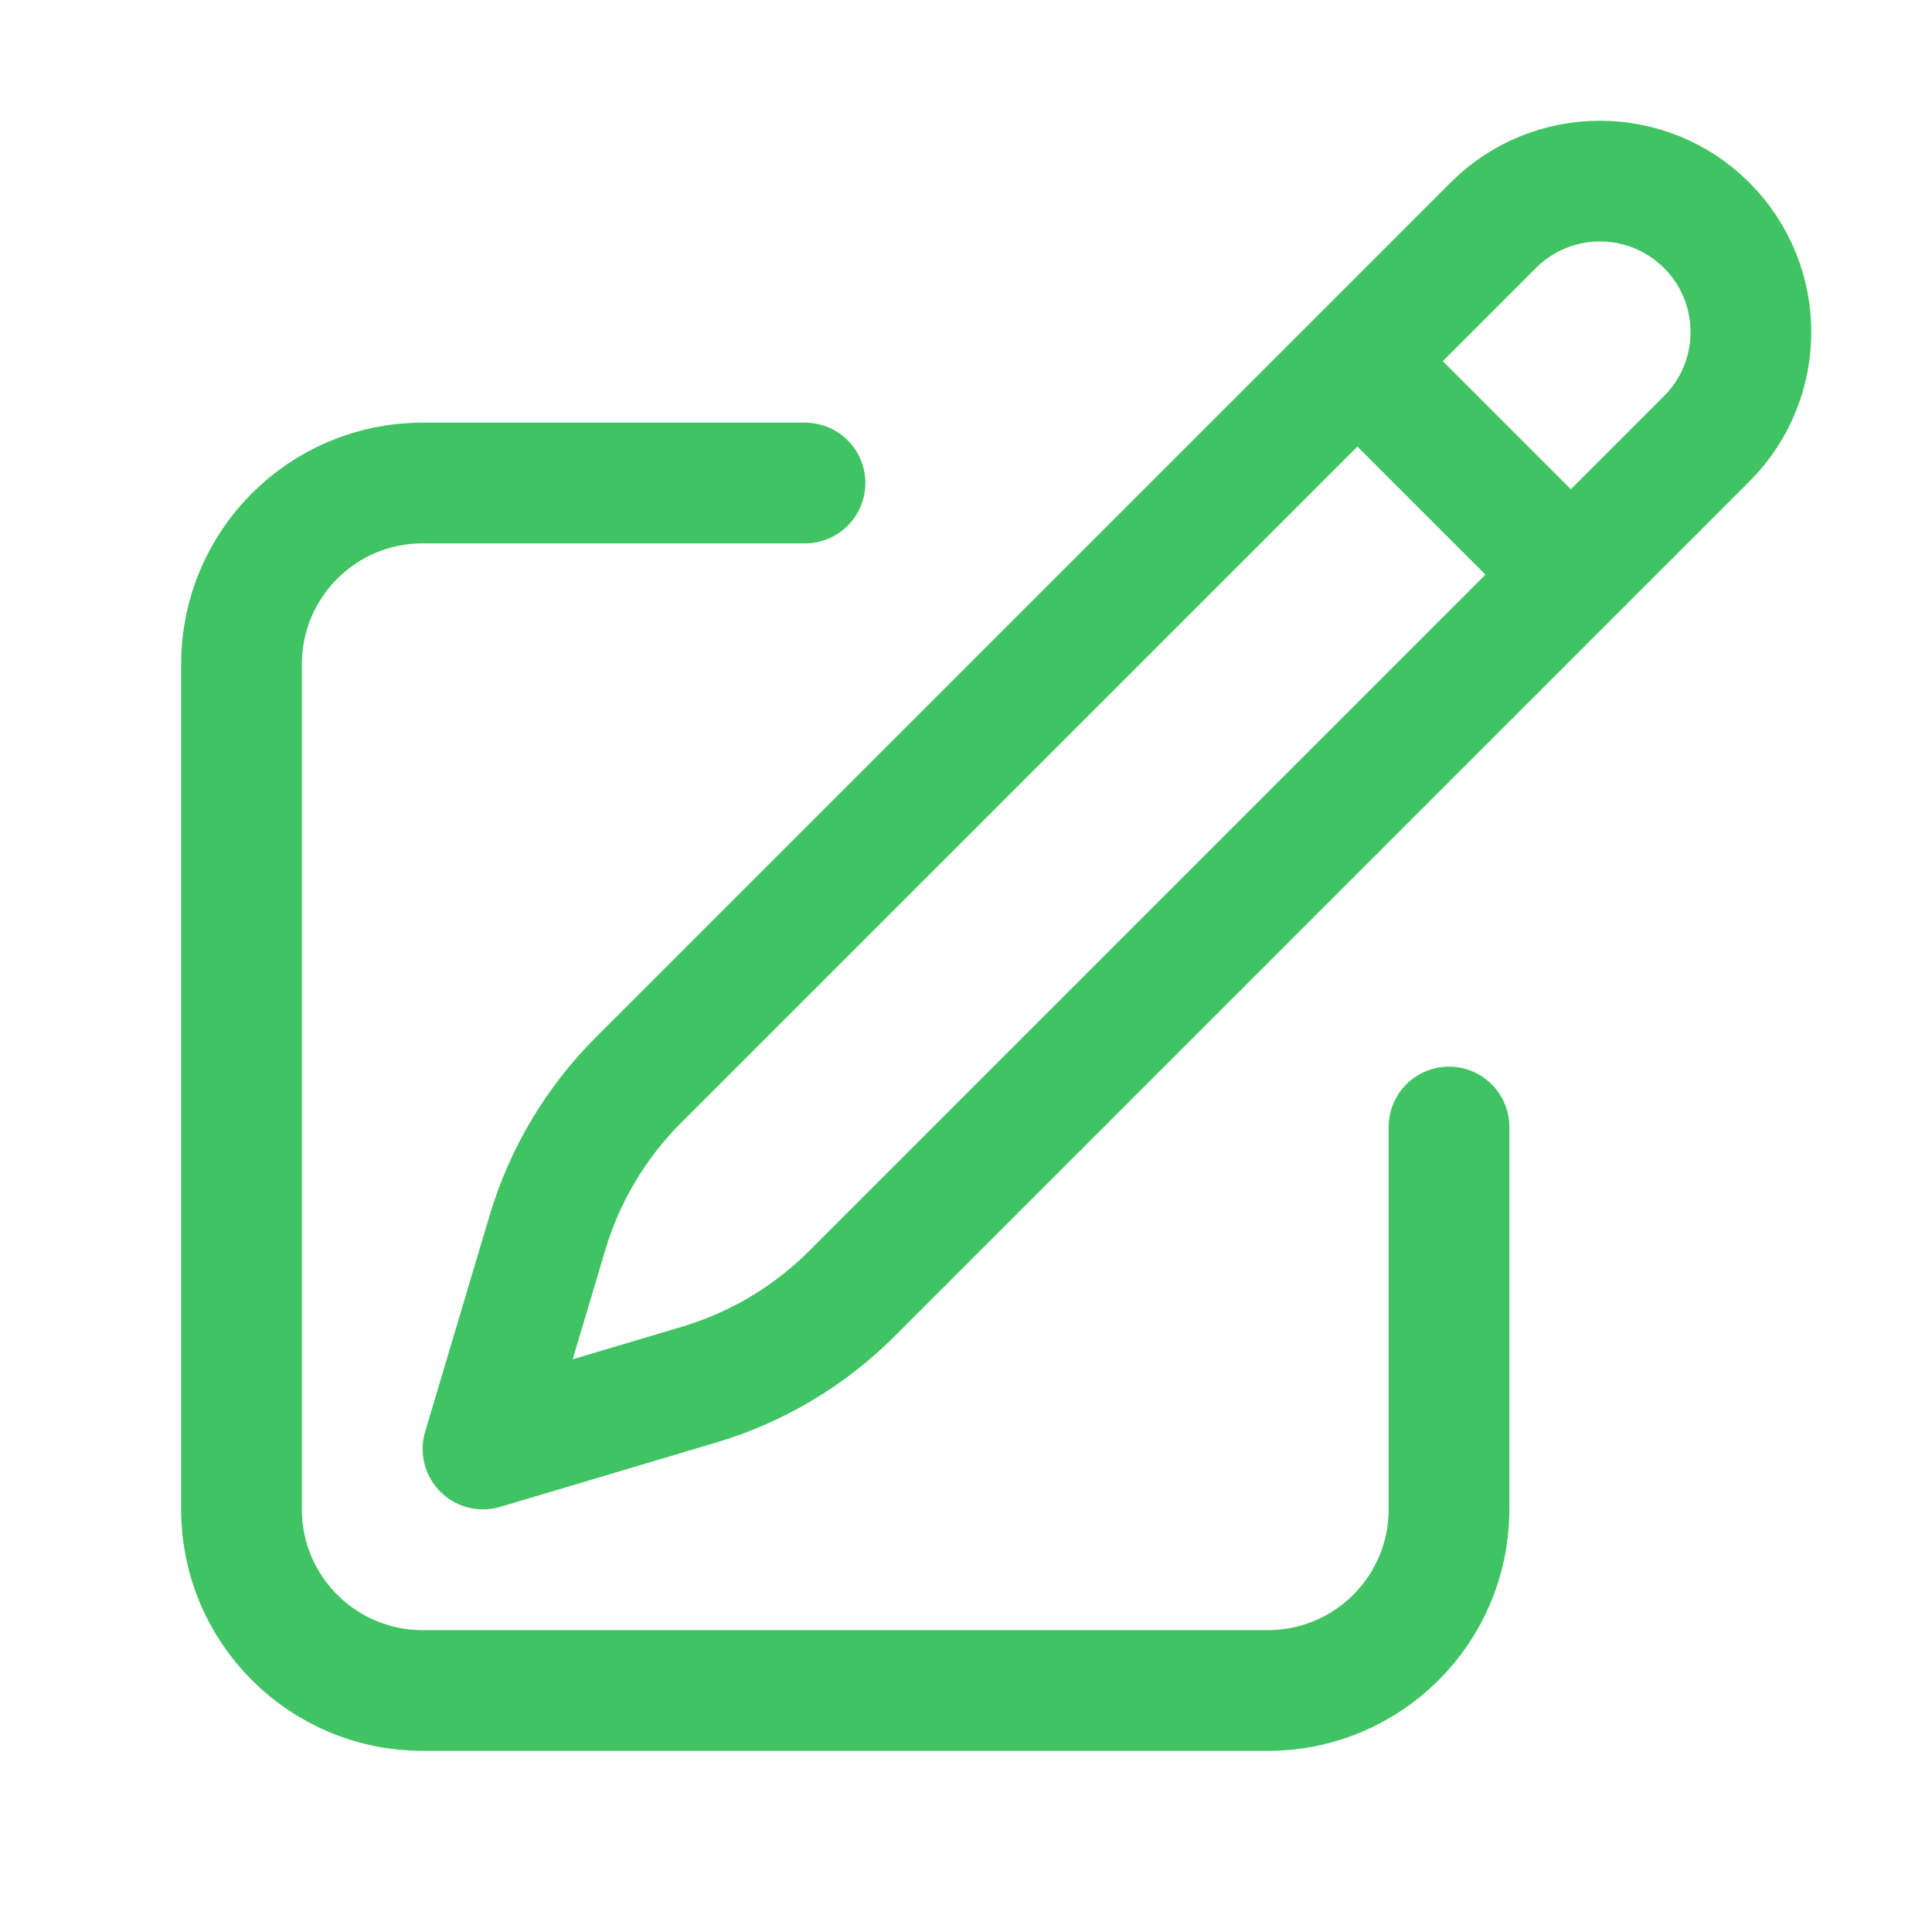
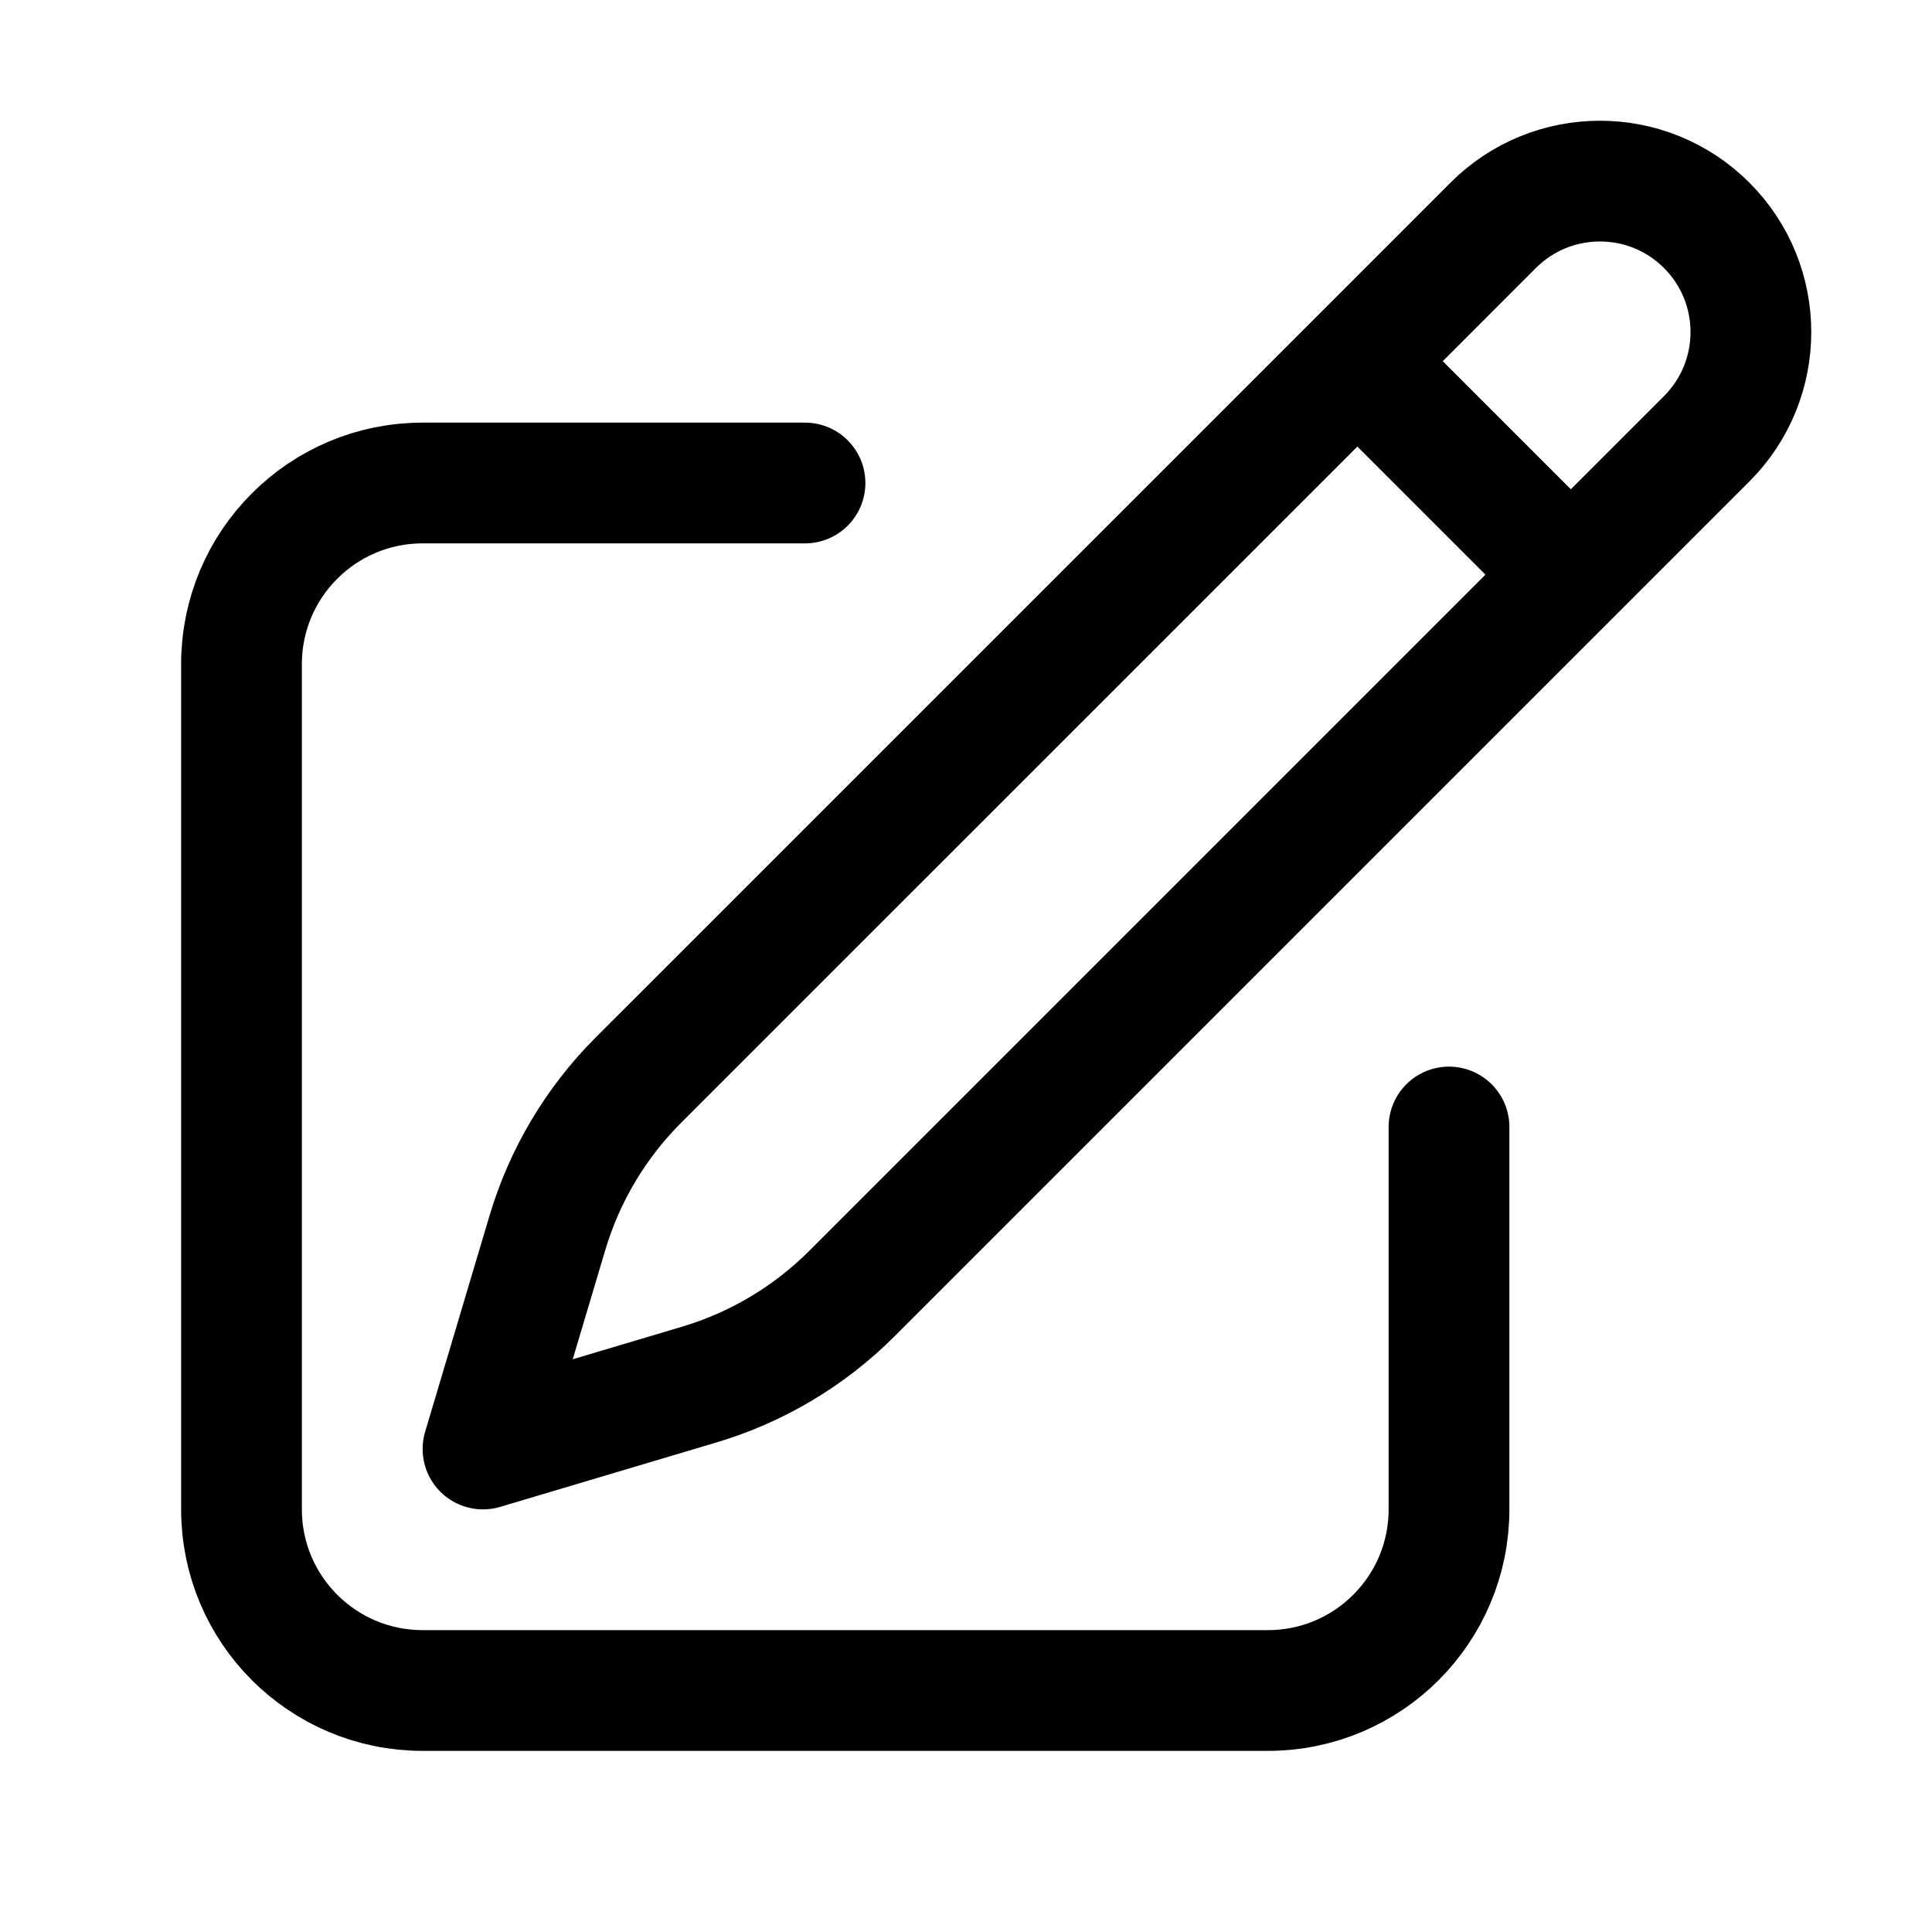
- <svg xmlns="http://www.w3.org/2000/svg" width="24" height="24" fill="none" viewBox="0 0 24 24" stroke-width="1.5" stroke="#40c463" class="size-6">
+ <svg xmlns="http://www.w3.org/2000/svg" width="24" height="24" fill="none" viewBox="0 0 24 24" stroke-width="1.5" stroke="currentColor" class="size-6">
  <path stroke-linecap="round" stroke-linejoin="round" d="m16.862 4.487 1.687-1.688a1.875 1.875 0 1 1 2.652 2.652L10.582 16.07a4.5 4.5 0 0 1-1.897 1.13L6 18l.8-2.685a4.5 4.5 0 0 1 1.13-1.897l8.932-8.931Zm0 0L19.5 7.125M18 14v4.75A2.25 2.25 0 0 1 15.75 21H5.25A2.25 2.25 0 0 1 3 18.75V8.25A2.25 2.25 0 0 1 5.25 6H10" />
</svg>
